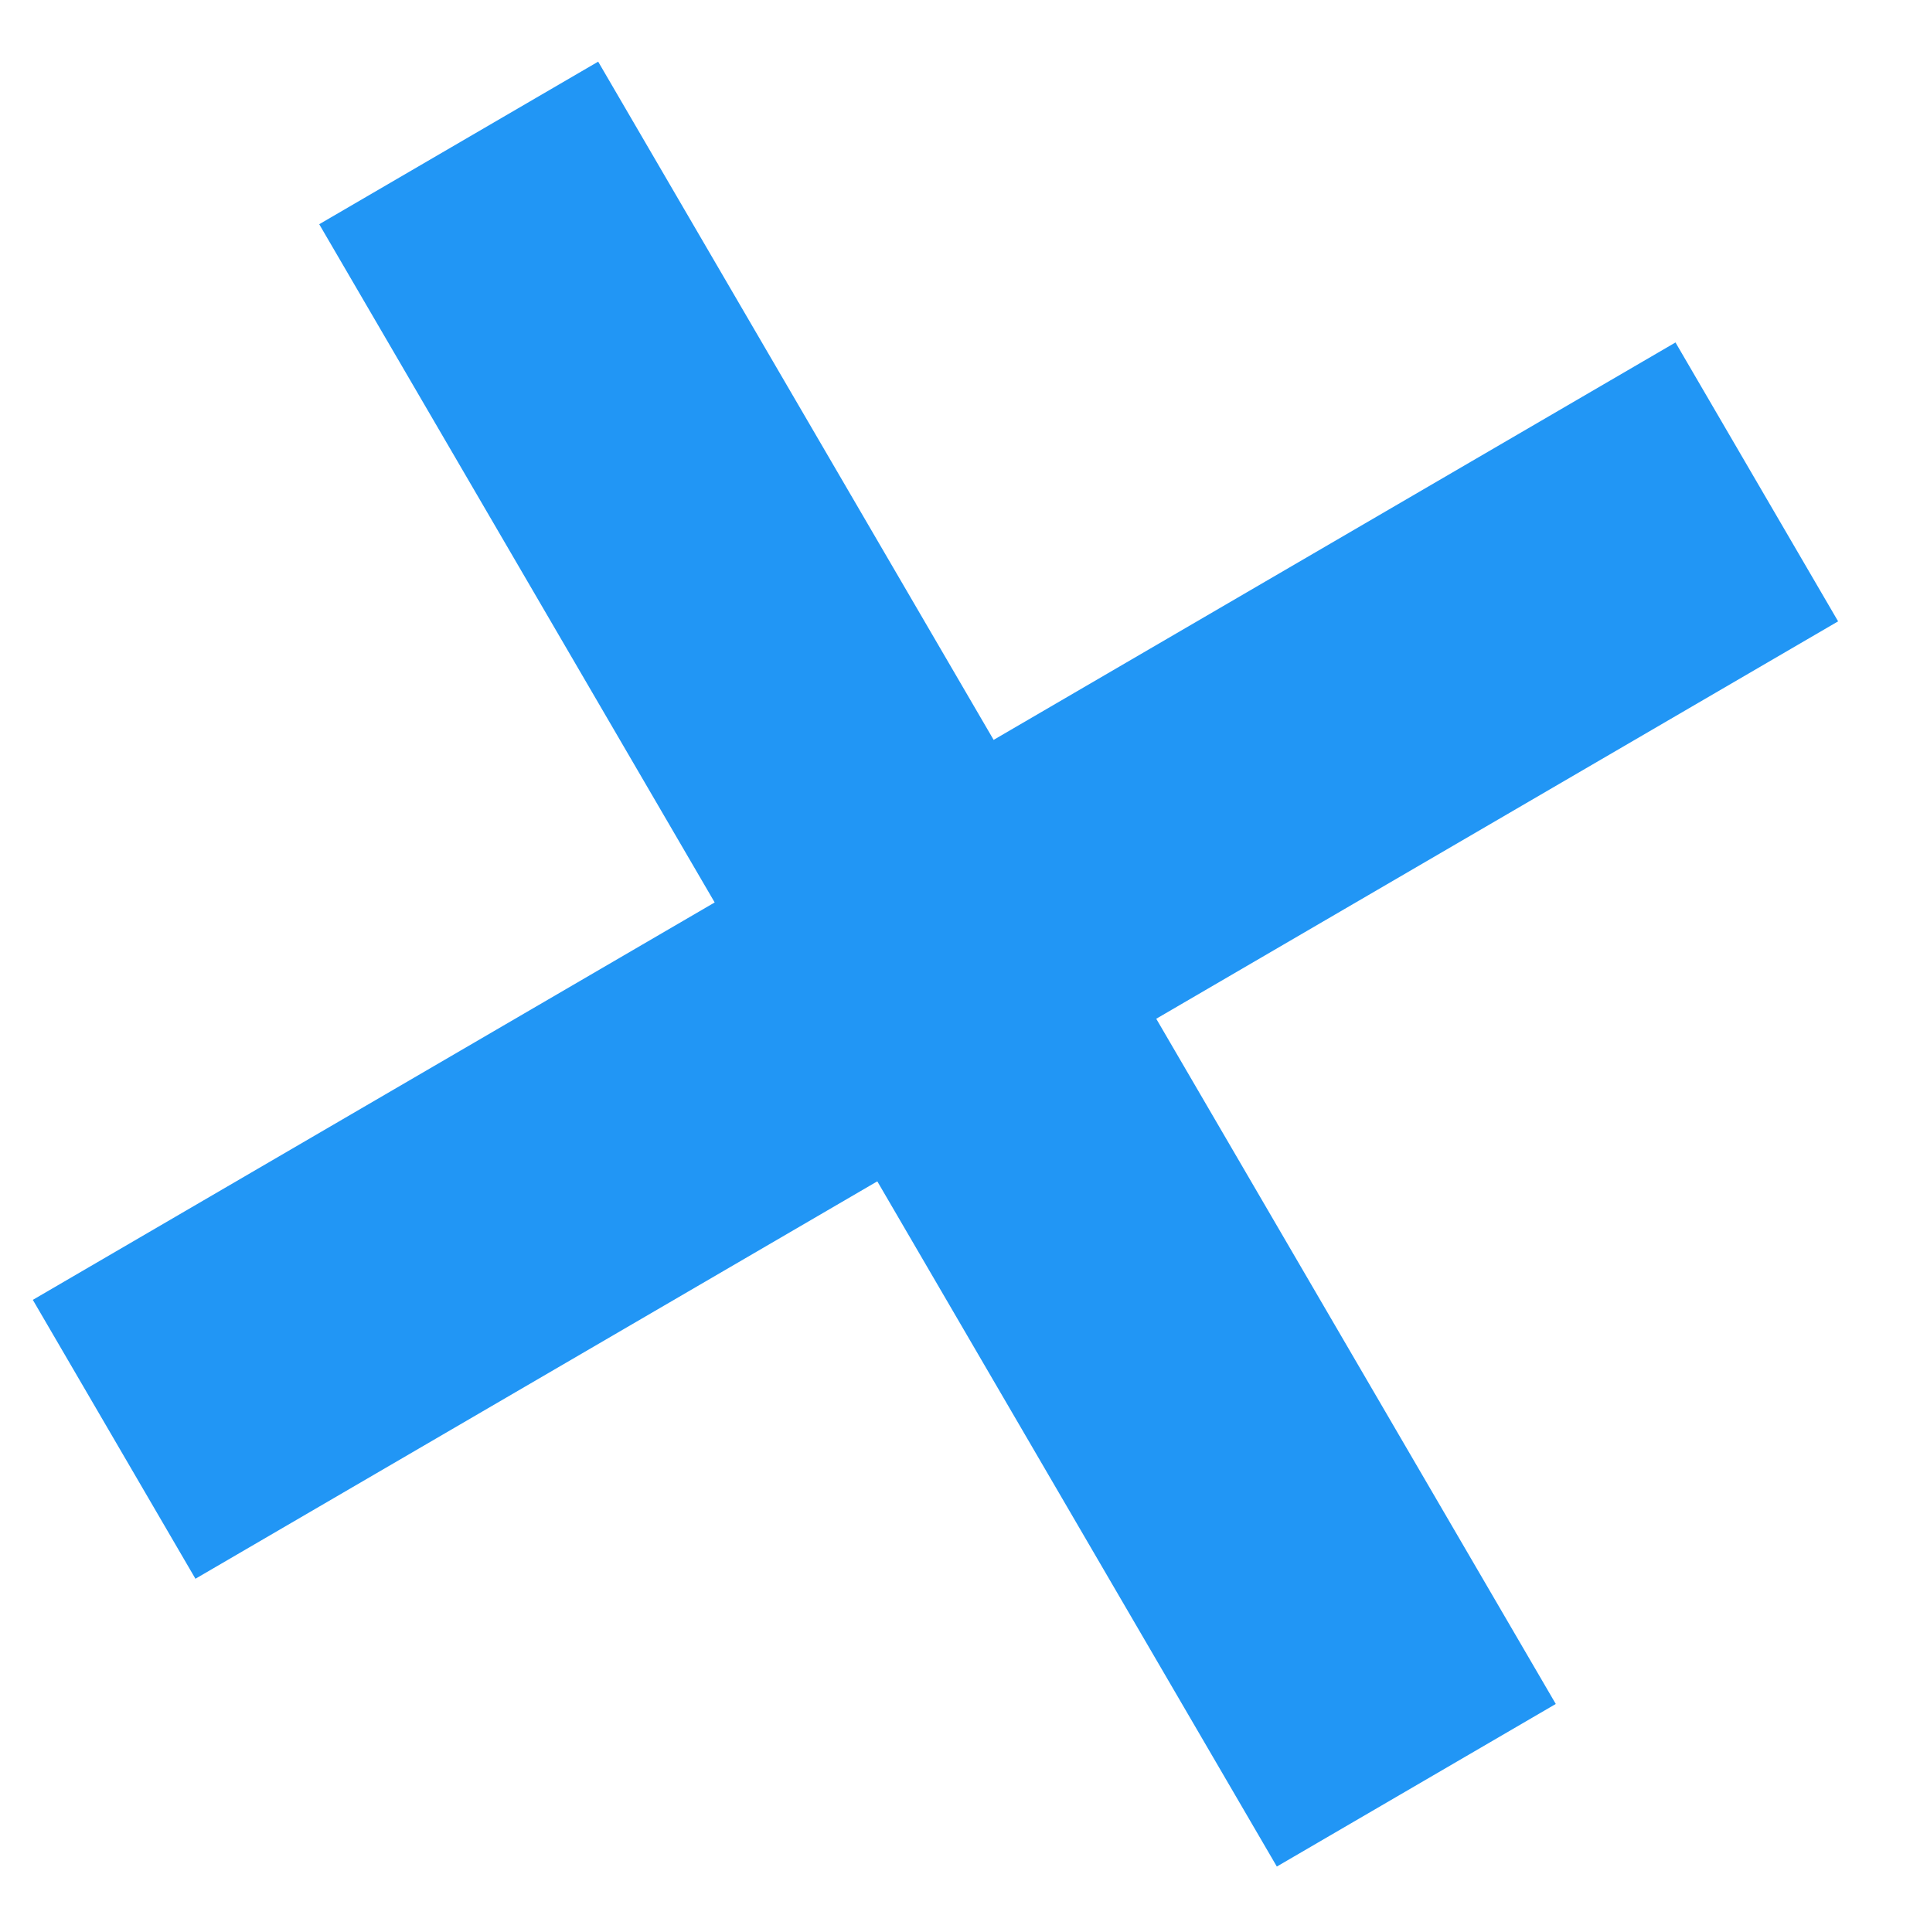
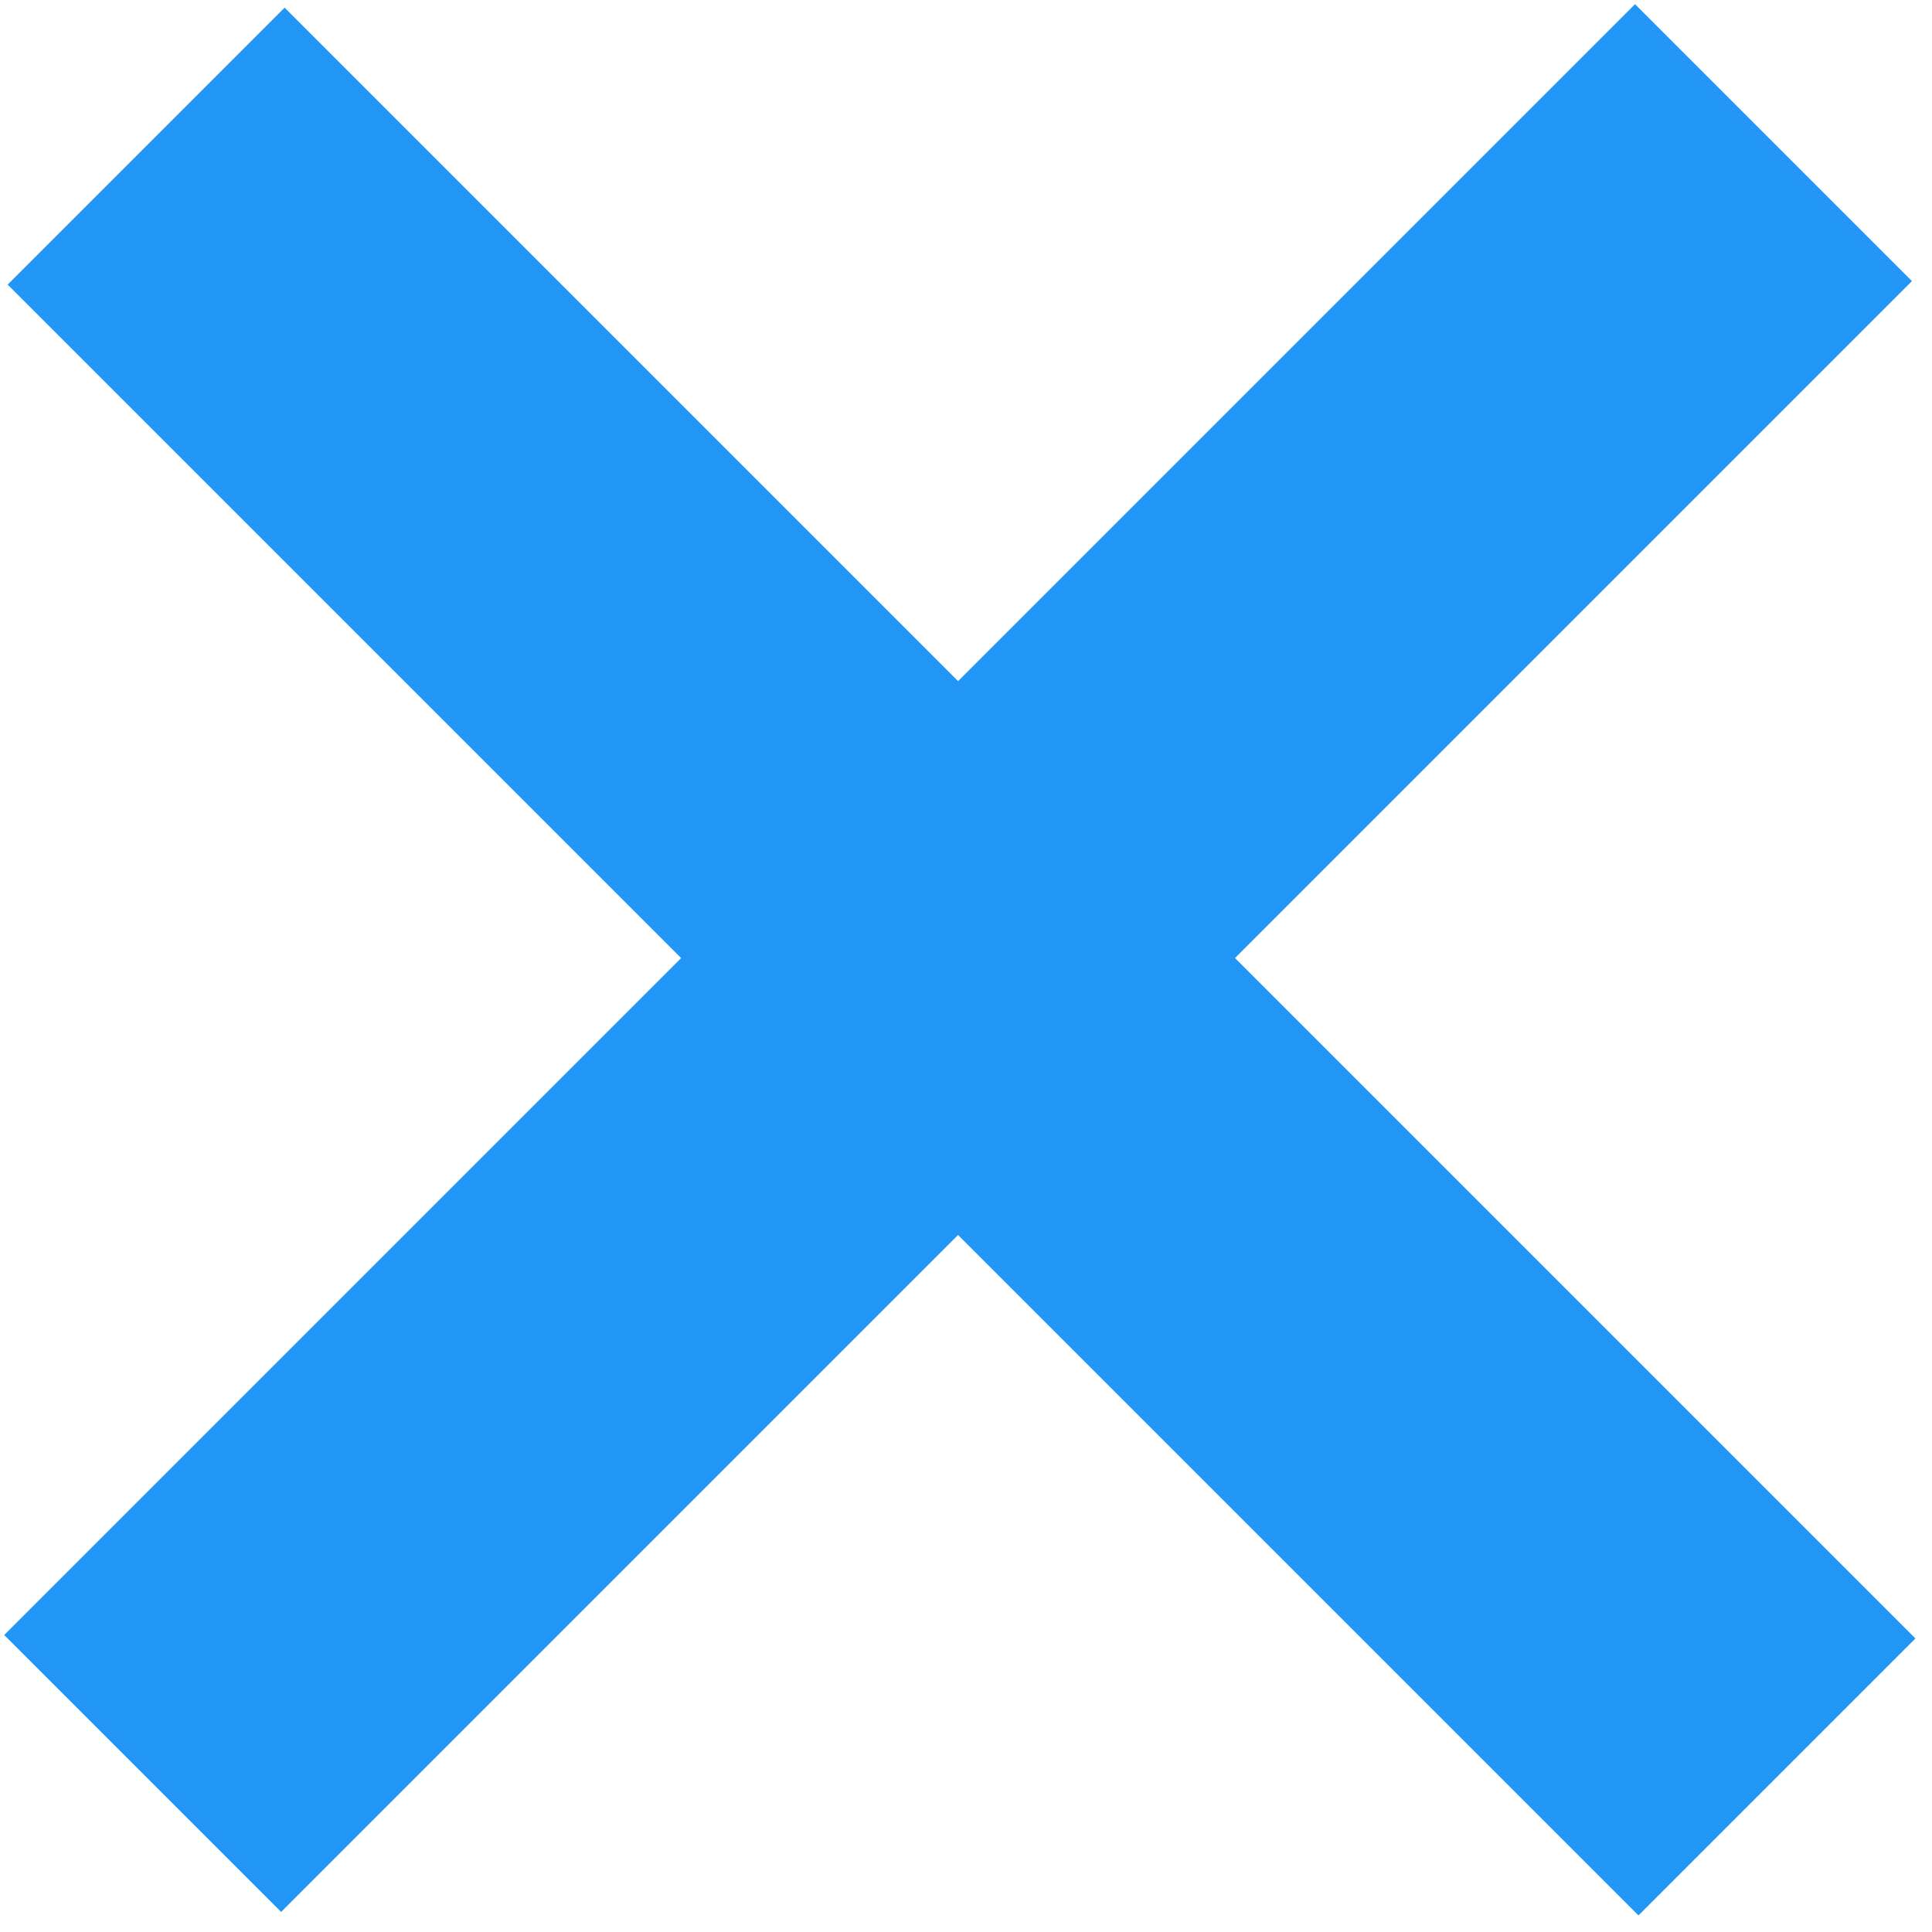
- <svg xmlns="http://www.w3.org/2000/svg" width="165" height="167" viewBox="0 0 165 167" fill="none">
-   <rect x="27.587" y="19.382" width="27.904" height="164.321" transform="rotate(-30.2405 27.5875 19.3816)" fill="#2196F5" />
-   <rect x="144.797" y="29.602" width="27.904" height="164.321" transform="rotate(59.7595 144.797 29.6015)" fill="#2196F5" />
+ <svg xmlns="http://www.w3.org/2000/svg" width="93" height="93" viewBox="0 0 93 93" fill="none">
+   <rect x="0.368" y="13.699" width="18.852" height="111.019" transform="rotate(-45 0.368225 13.6988)" fill="#2196F5" />
+   <rect x="78.704" y="0.201" width="18.852" height="111.019" transform="rotate(45 78.7037 0.201263)" fill="#2196F5" />
</svg>
